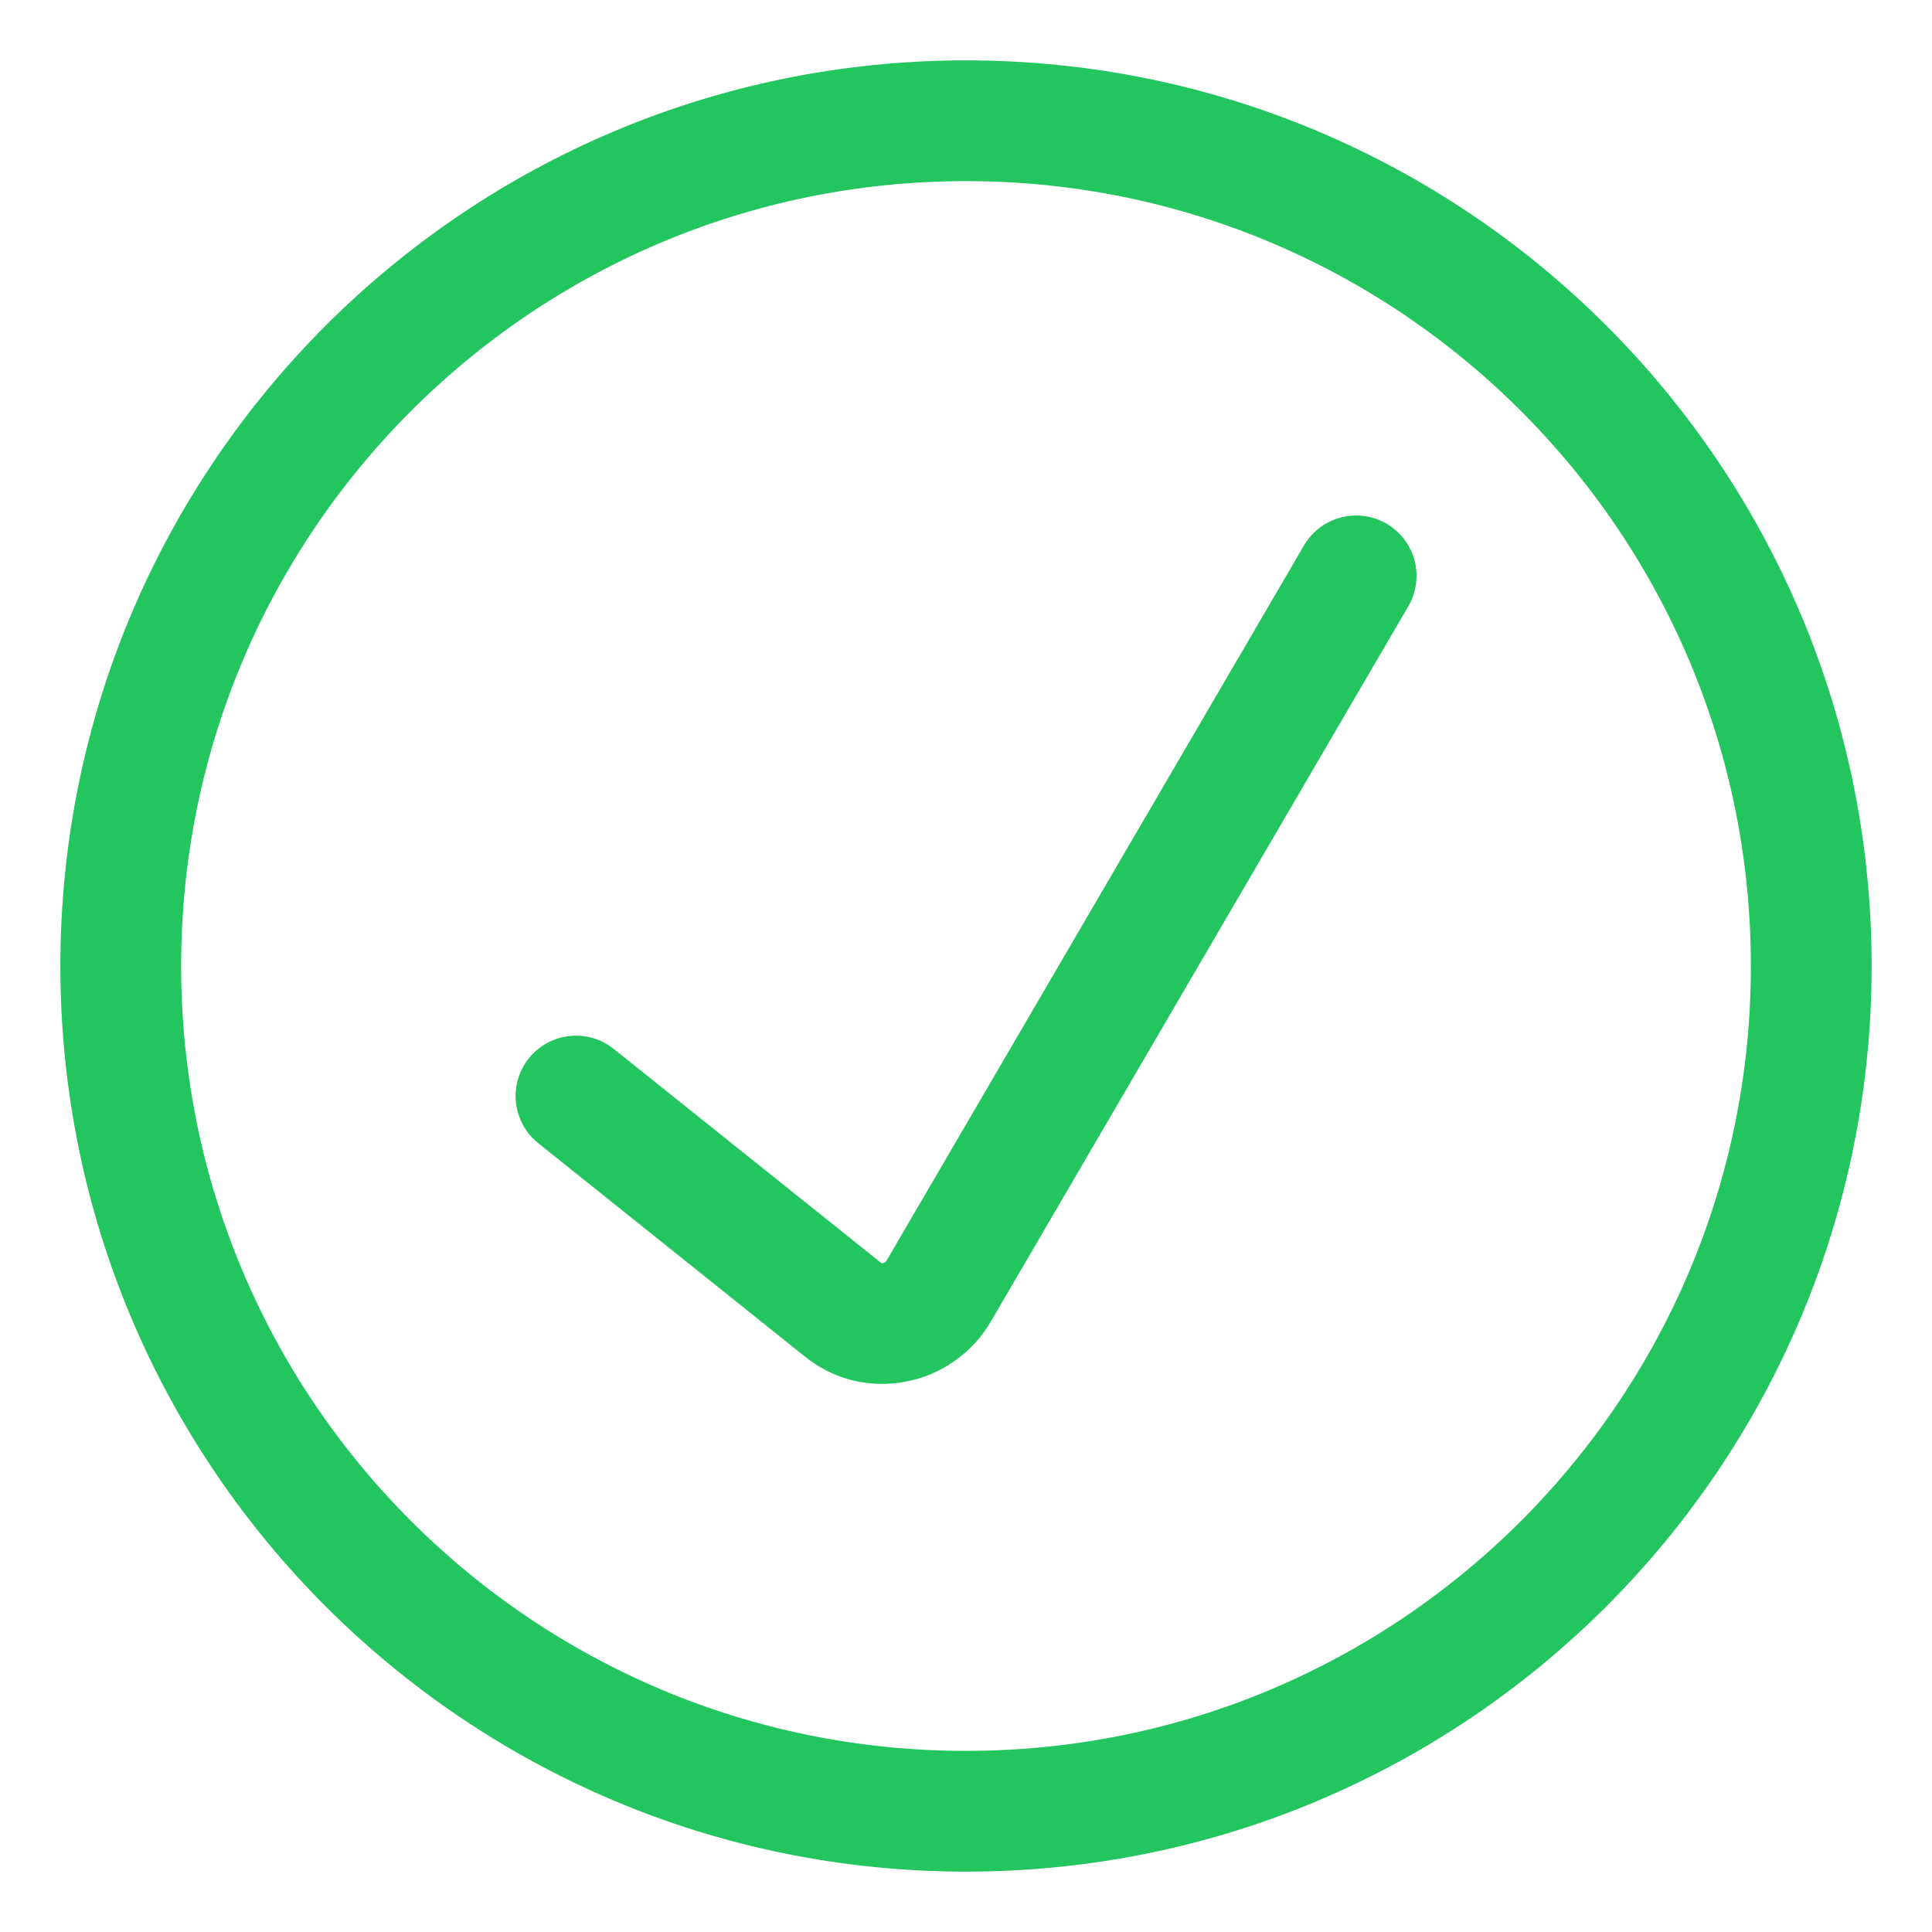
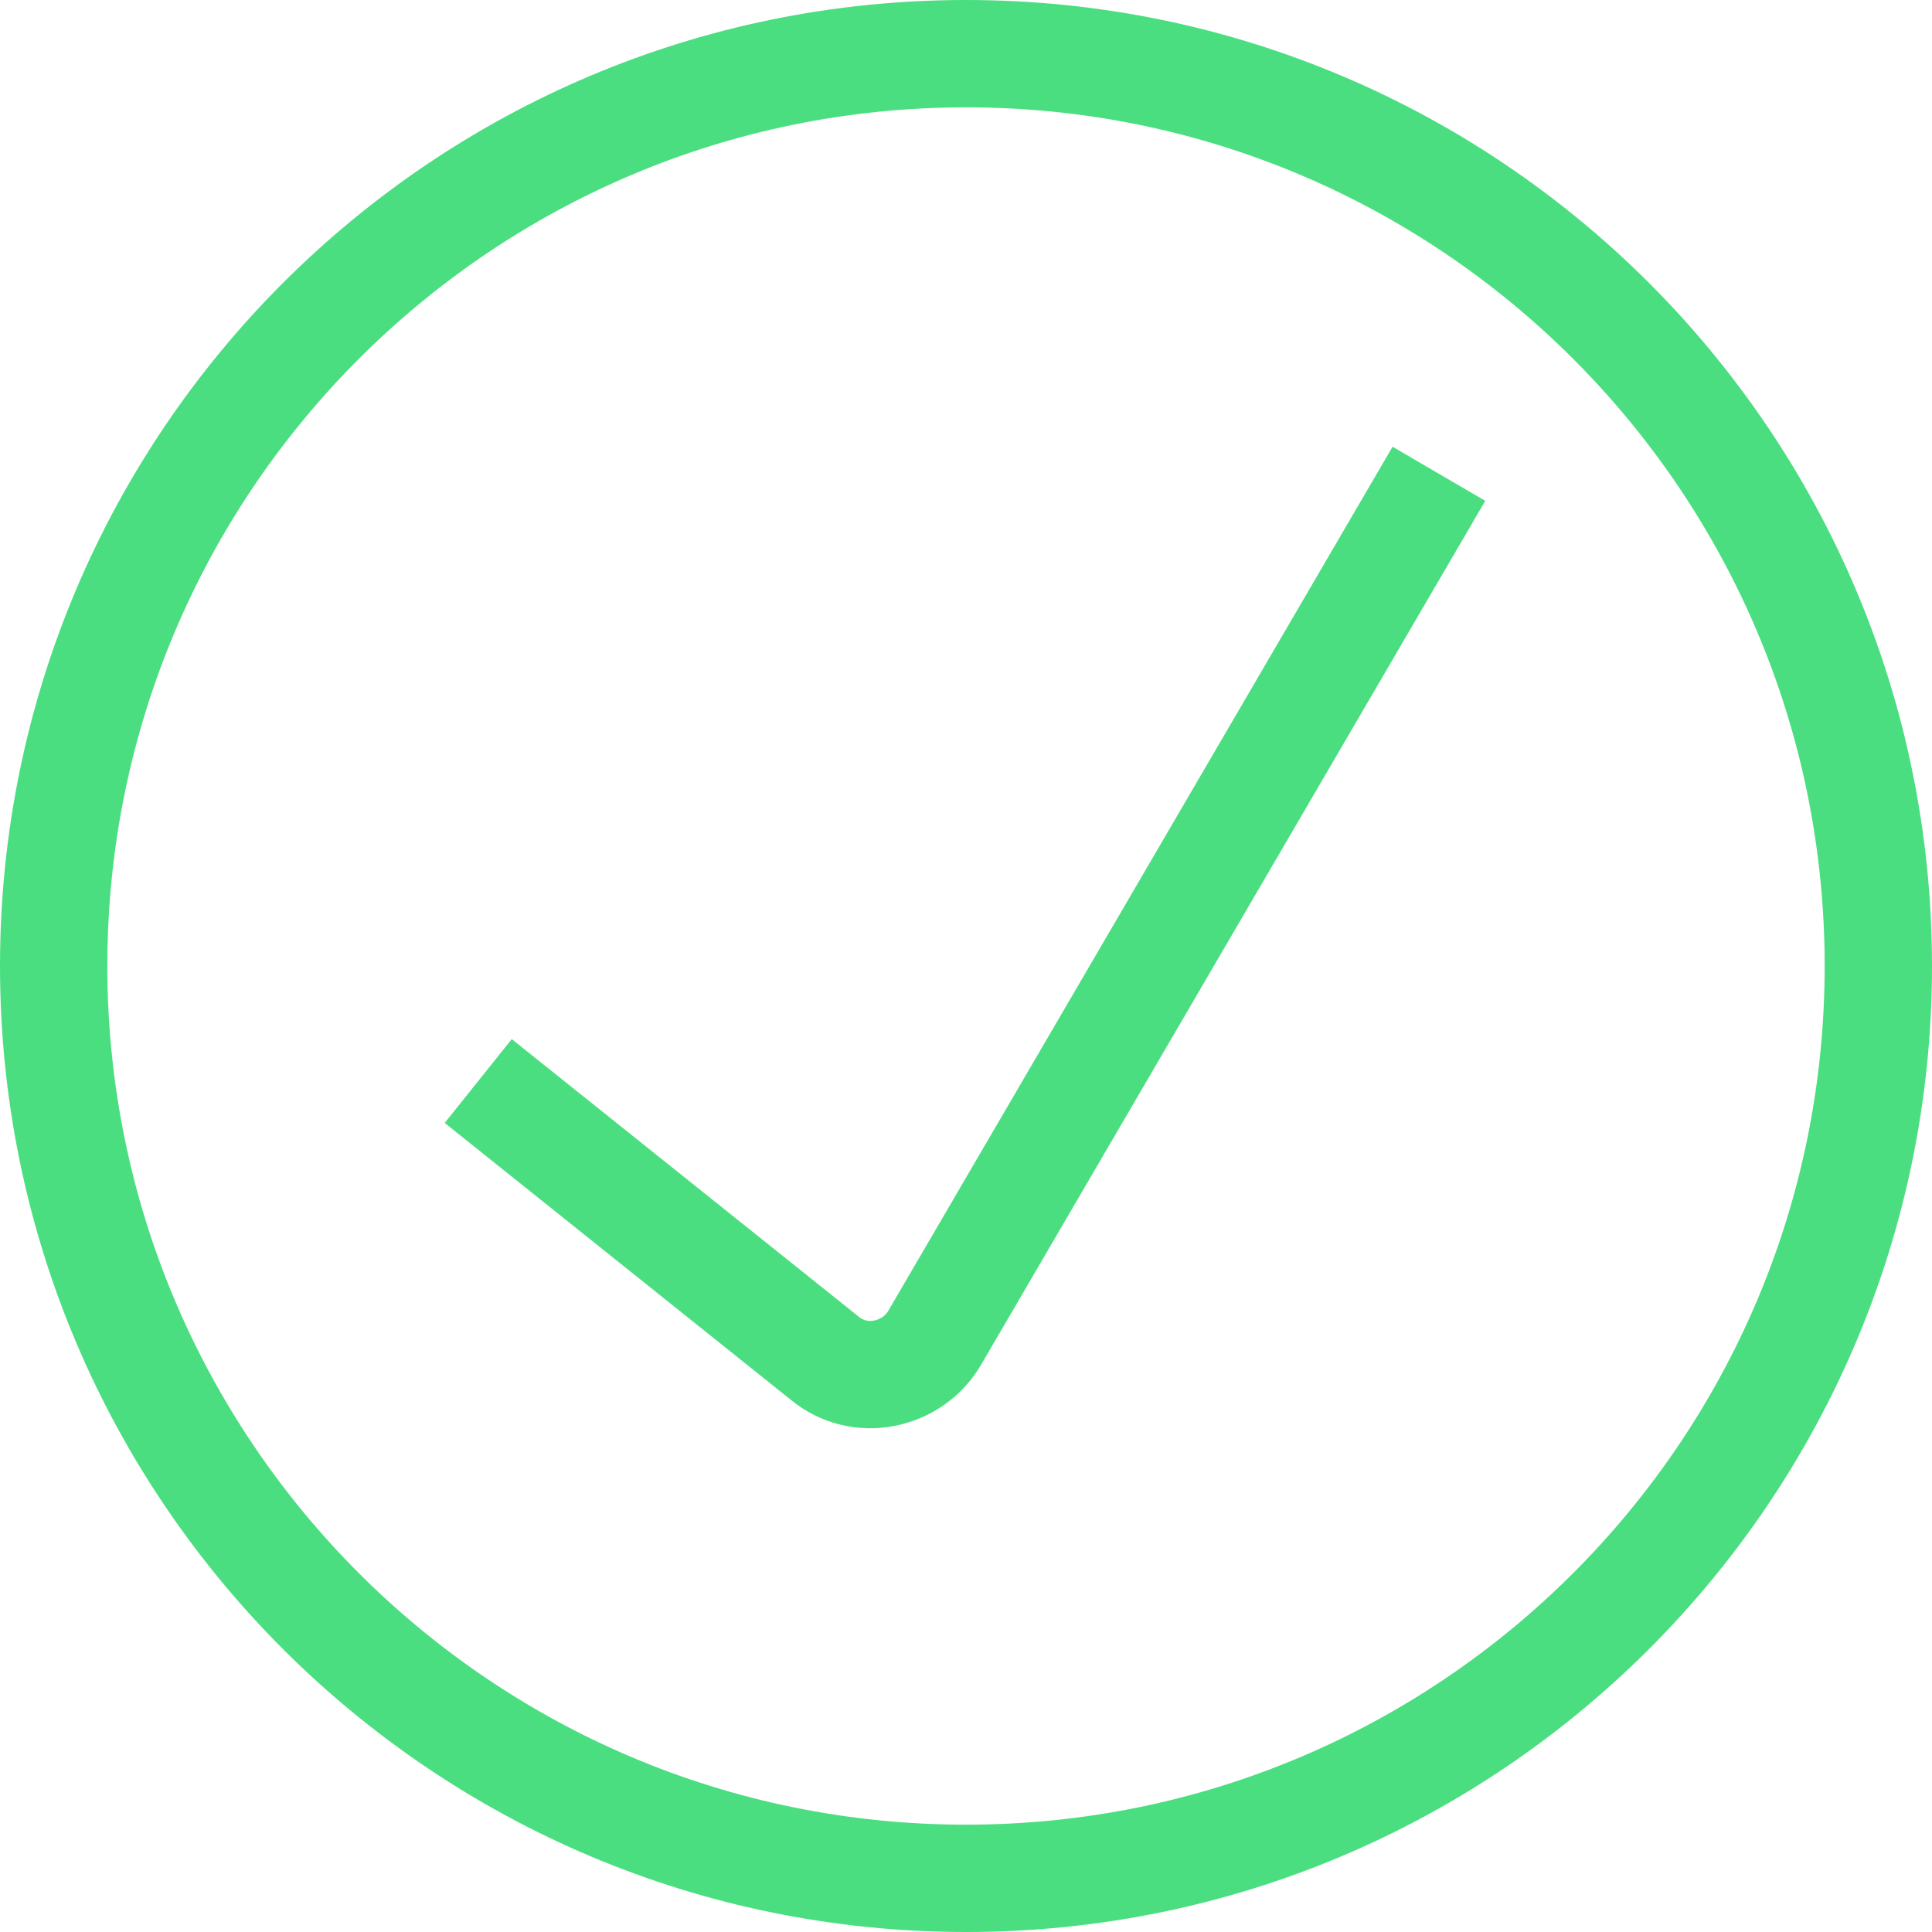
- <svg xmlns="http://www.w3.org/2000/svg" width="16" height="16" viewBox="0 0 16 16" fill="none">
-   <g id="Group">
-     <path id="Vector" d="M4.77 9.077L6.977 10.843C7.037 10.892 7.106 10.927 7.18 10.946C7.255 10.964 7.333 10.966 7.408 10.951C7.484 10.937 7.556 10.906 7.619 10.861C7.682 10.817 7.735 10.759 7.774 10.692L11.231 4.769" stroke="#22C55E" stroke-linecap="round" stroke-linejoin="round" />
-     <path id="Vector_2" d="M8 15C11.866 15 15 11.866 15 8C15 4.134 11.866 1 8 1C4.134 1 1 4.134 1 8C1 11.866 4.134 15 8 15Z" stroke="#22C55E" stroke-linecap="round" stroke-linejoin="round" />
-   </g>
+ <svg xmlns="http://www.w3.org/2000/svg" width="18" height="18" viewBox="0 0 18 18" fill="none">
+   <path d="M4.846 10.384L7.685 12.655C7.761 12.718 7.85 12.763 7.946 12.787C8.042 12.811 8.142 12.813 8.239 12.794C8.336 12.775 8.429 12.736 8.51 12.679C8.592 12.622 8.66 12.547 8.71 12.461L13.154 4.846" stroke="#4ADE80" stroke-linecap="square" stroke-linejoin="round" />
+   <path d="M9 0.5C13.694 0.5 17.5 4.306 17.5 9C17.5 13.694 13.694 17.5 9 17.5C4.306 17.5 0.5 13.694 0.5 9C0.5 4.306 4.306 0.5 9 0.5Z" stroke="#4ADE80" stroke-linecap="round" stroke-linejoin="round" />
</svg>
